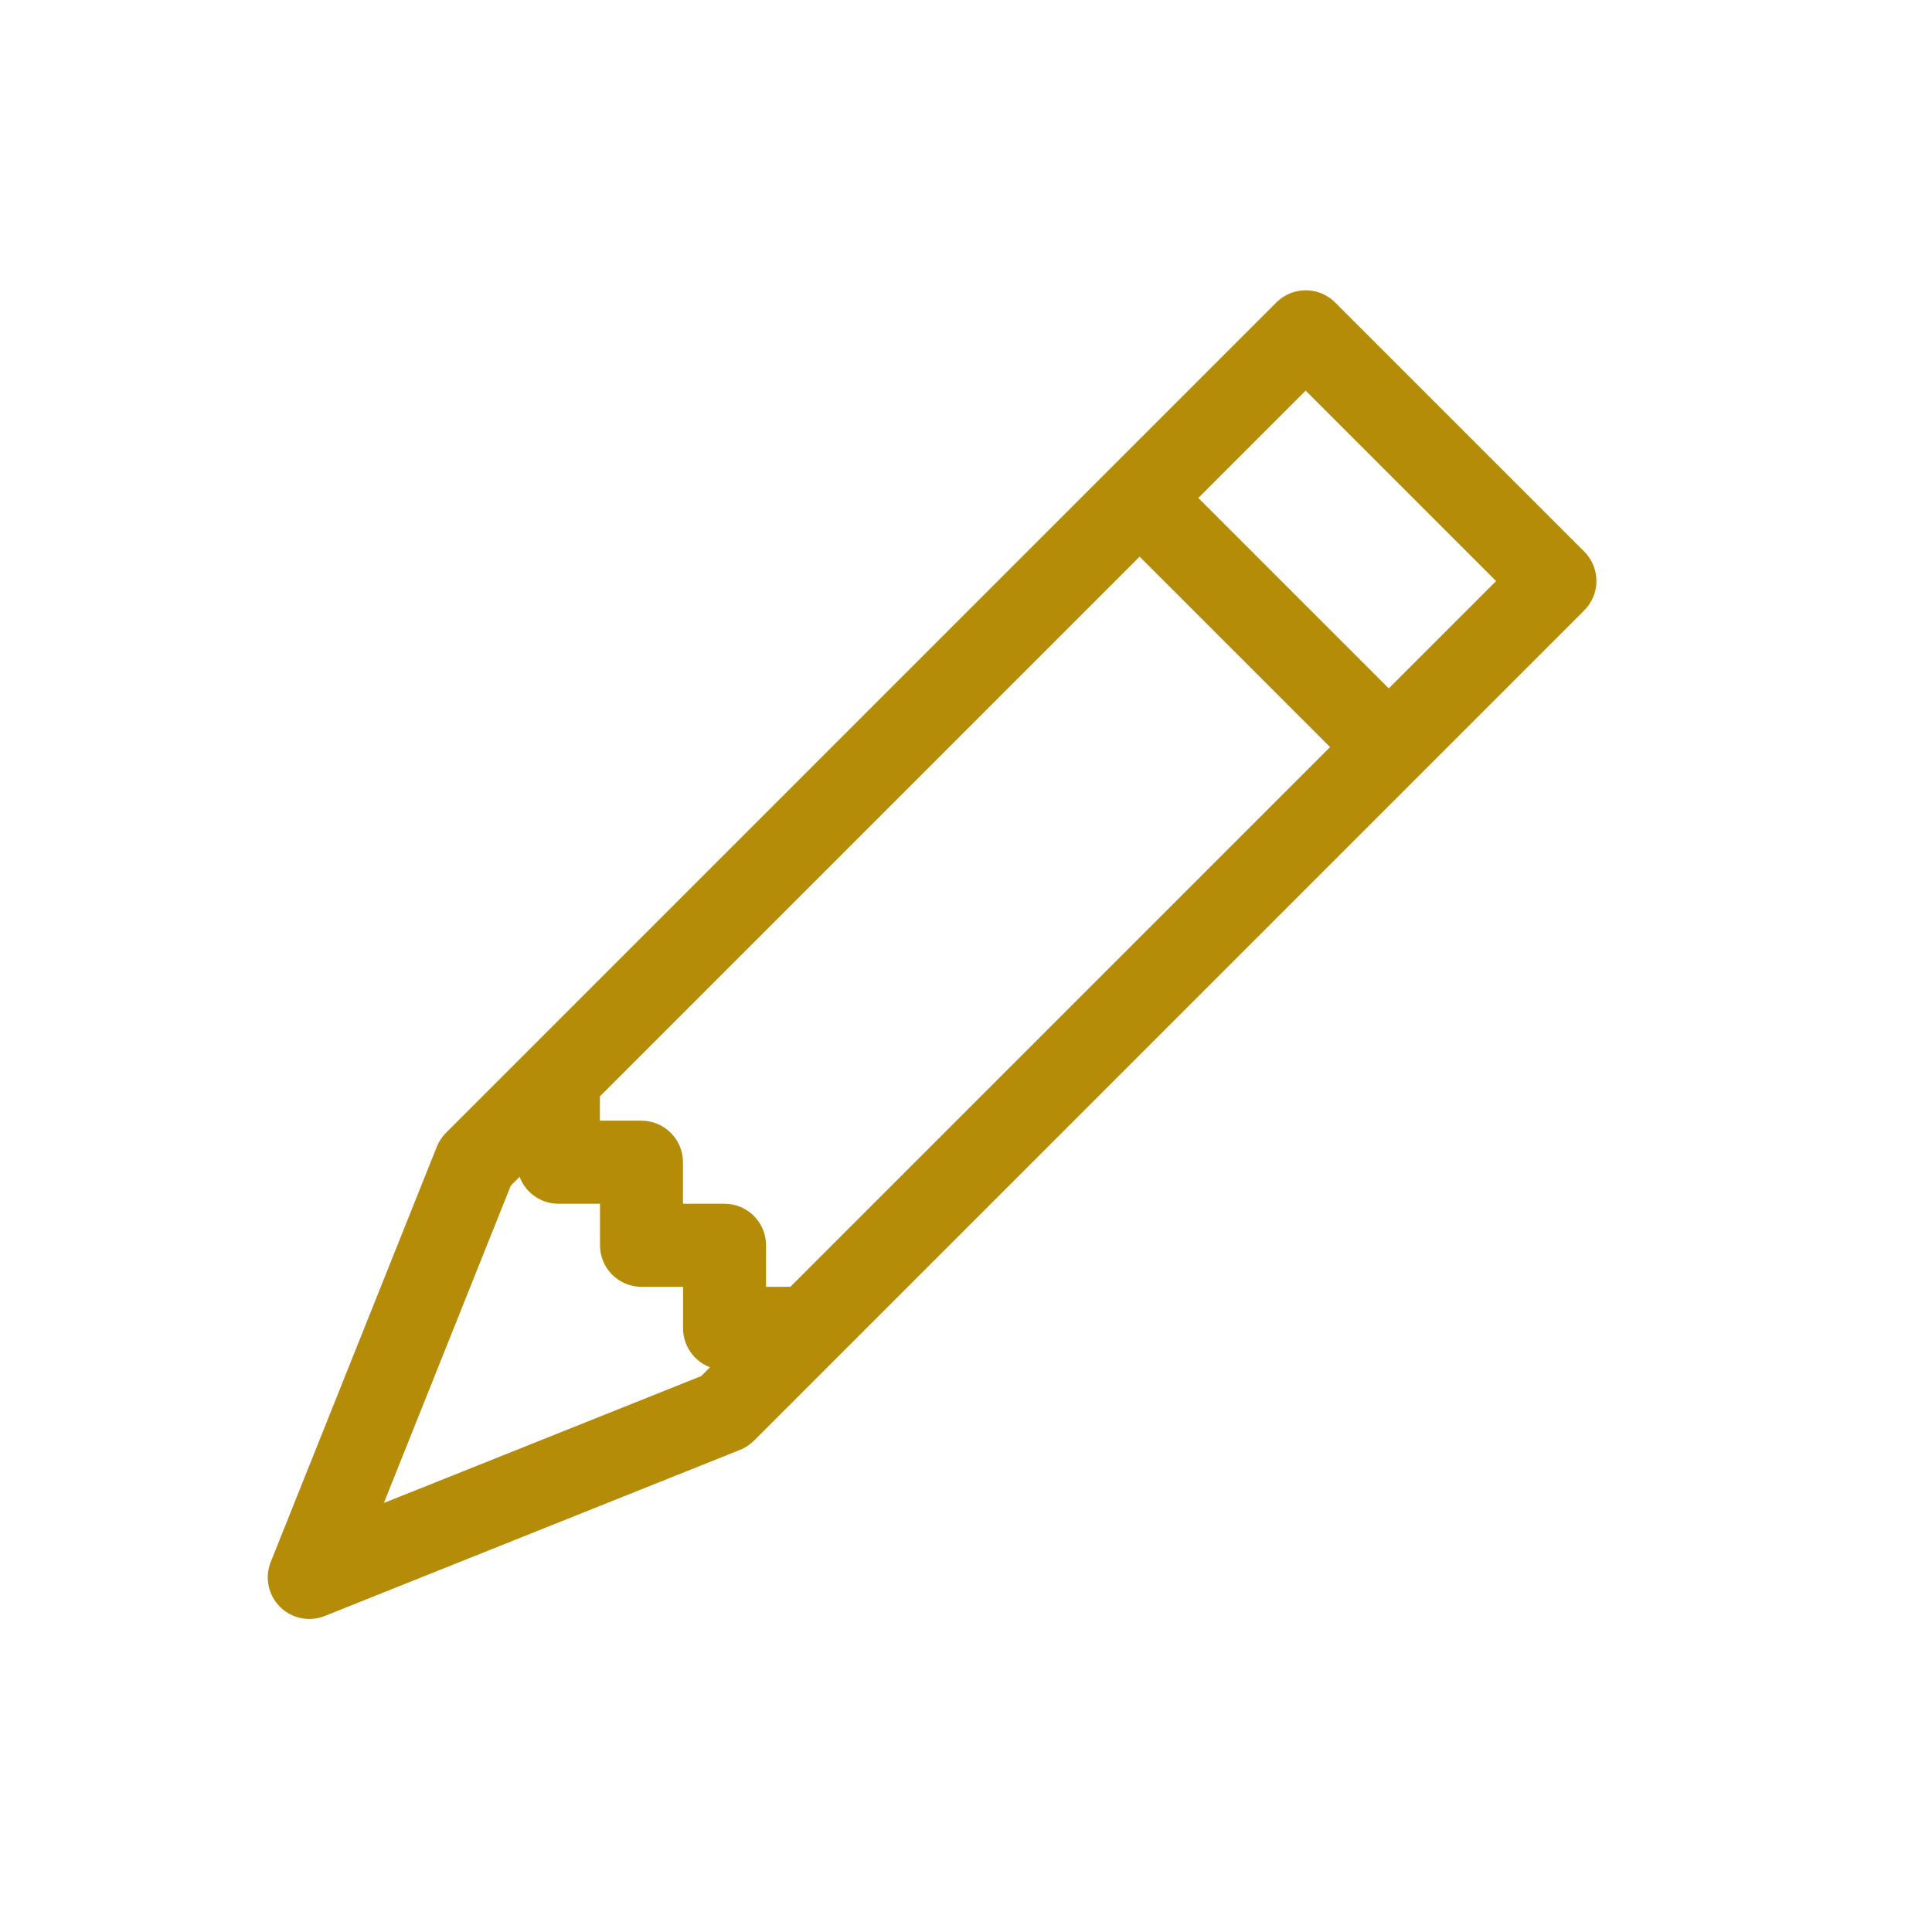
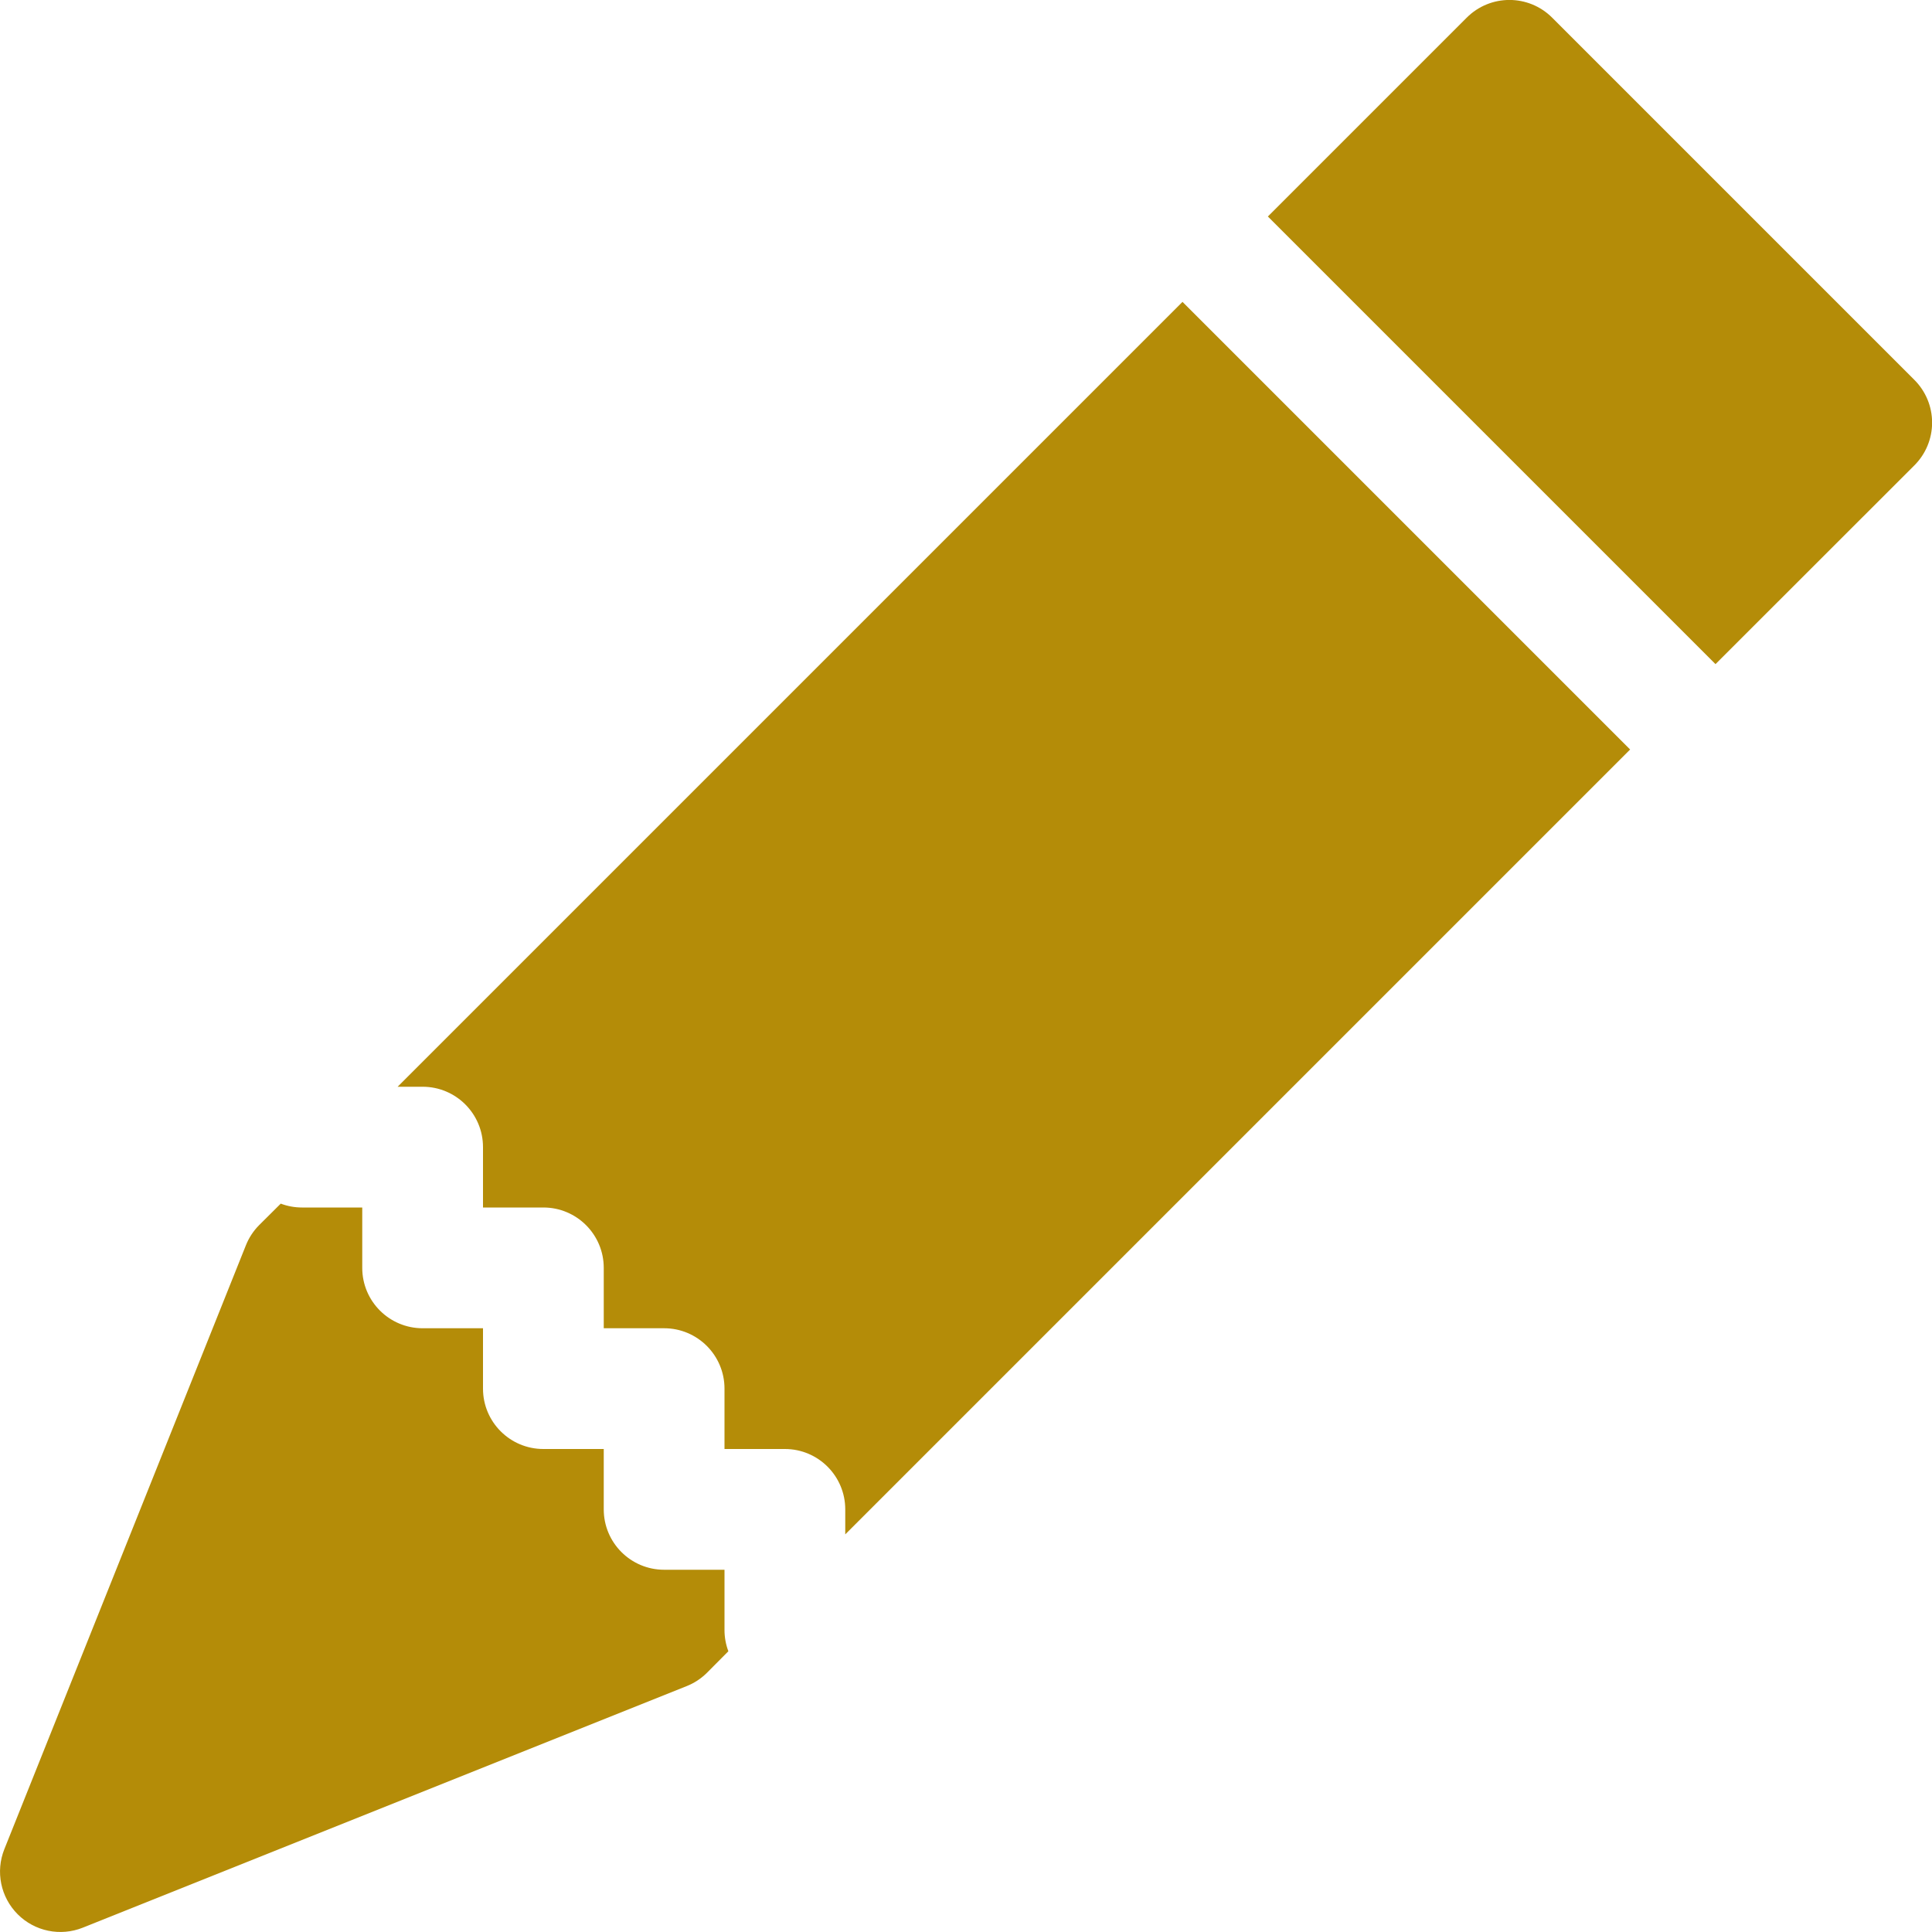
- <svg xmlns="http://www.w3.org/2000/svg" class="bi bi-pencil" fill="#b48c08" version="1.1" viewBox="0 0 16 16">
-   <path d="m10.57 2.505a0.344 0.344 0 0 1 0.487 0l2.063 2.063a0.344 0.344 0 0 1 0 0.487l-6.877 6.877a0.344 0.344 0 0 1-0.116 0.076l-3.438 1.375a0.344 0.344 0 0 1-0.447-0.447l1.375-3.438a0.344 0.344 0 0 1 0.076-0.116zm-0.646 1.619 1.577 1.577 0.889-0.889-1.577-1.577zm1.091 2.063-1.577-1.577-4.47 4.47v0.201h0.344a0.344 0.344 0 0 1 0.344 0.344v0.344h0.344a0.344 0.344 0 0 1 0.344 0.344v0.344h0.201zm-6.712 3.559-0.073 0.073-1.051 2.628 2.628-1.051 0.073-0.073a0.344 0.344 0 0 1-0.223-0.322v-0.344h-0.344a0.344 0.344 0 0 1-0.344-0.344v-0.344h-0.344a0.344 0.344 0 0 1-0.322-0.223" style="stroke-width:.688" />
+ <svg xmlns="http://www.w3.org/2000/svg" width="10" height="10" fill="#b48c08" class="bi bi-pencil-fill" viewBox="0 0 16 16">
+   <path d="M12.854.146a.5.5 0 0 0-.707 0L10.5 1.793 14.207 5.5l1.647-1.646a.5.5 0 0 0 0-.708zm.646 6.061L9.793 2.5 3.293 9H3.5a.5.5 0 0 1 .5.5v.5h.5a.5.5 0 0 1 .5.5v.5h.5a.5.5 0 0 1 .5.5v.5h.5a.5.5 0 0 1 .5.5v.207zm-7.468 7.468A.5.5 0 0 1 6 13.5V13h-.5a.5.5 0 0 1-.5-.5V12h-.5a.5.5 0 0 1-.5-.5V11h-.5a.5.5 0 0 1-.5-.5V10h-.5a.5.5 0 0 1-.175-.032l-.179.178a.5.5 0 0 0-.11.168l-2 5a.5.5 0 0 0 .65.65l5-2a.5.5 0 0 0 .168-.11z" />
</svg>
